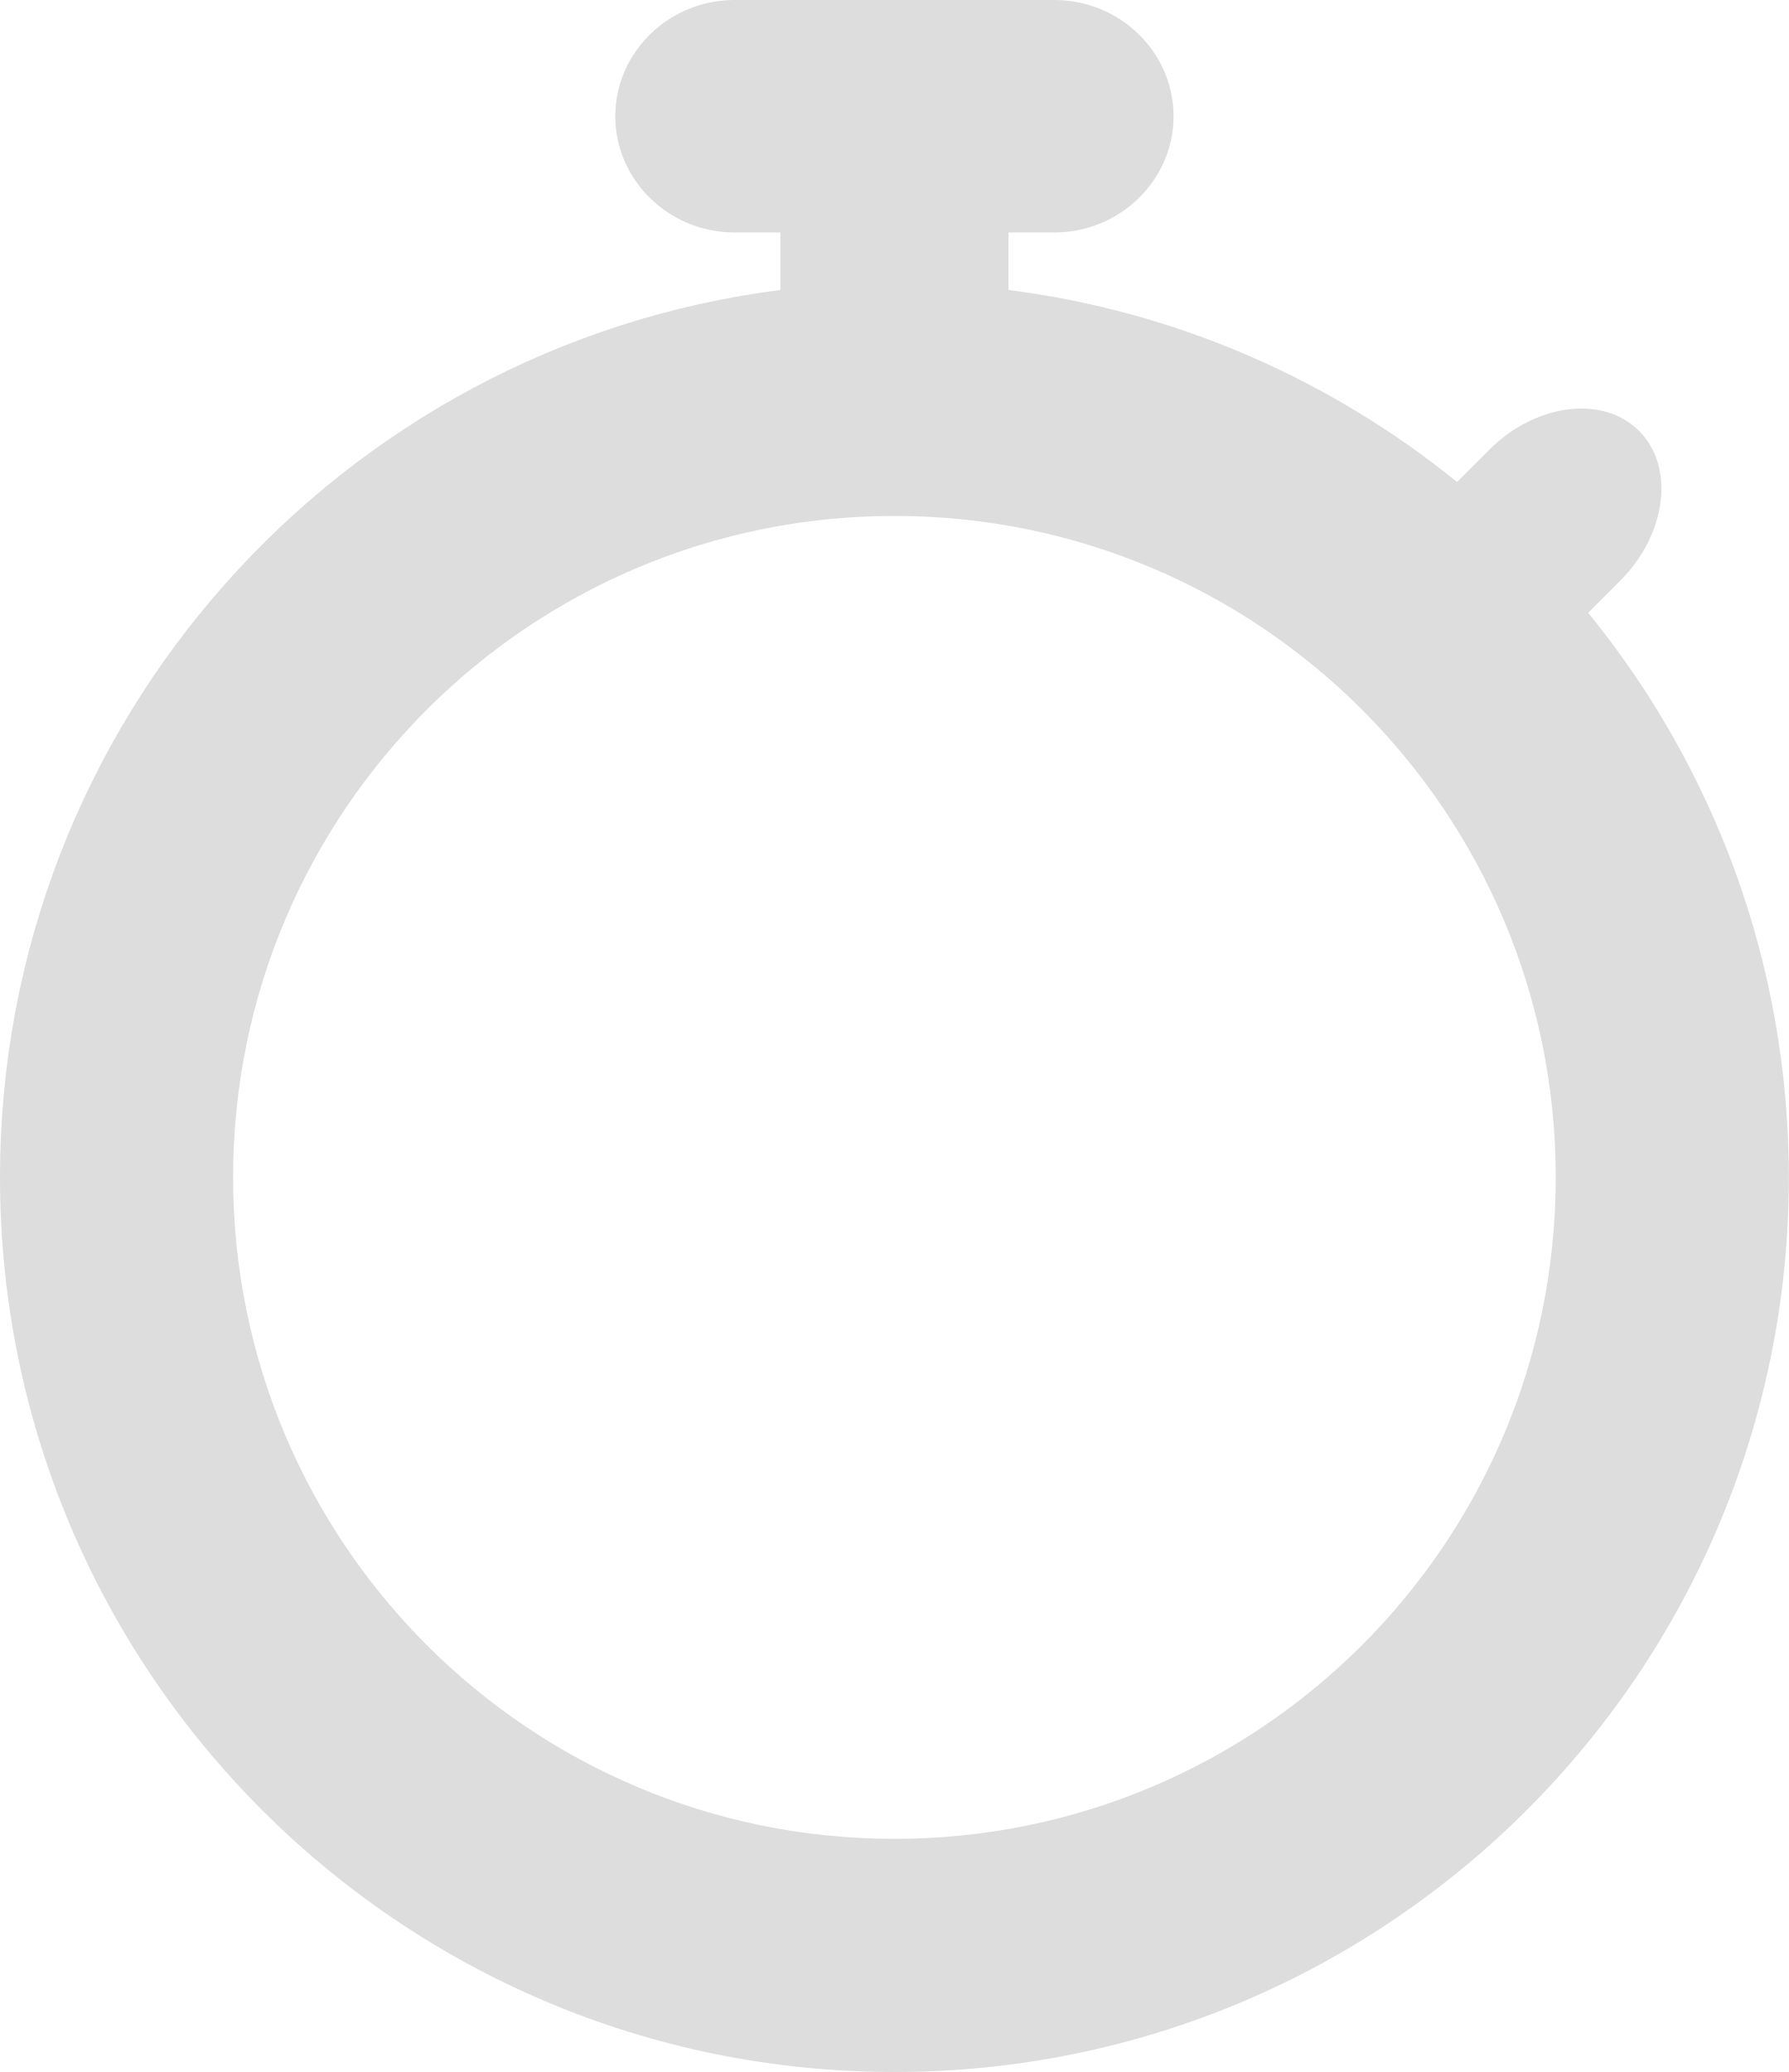
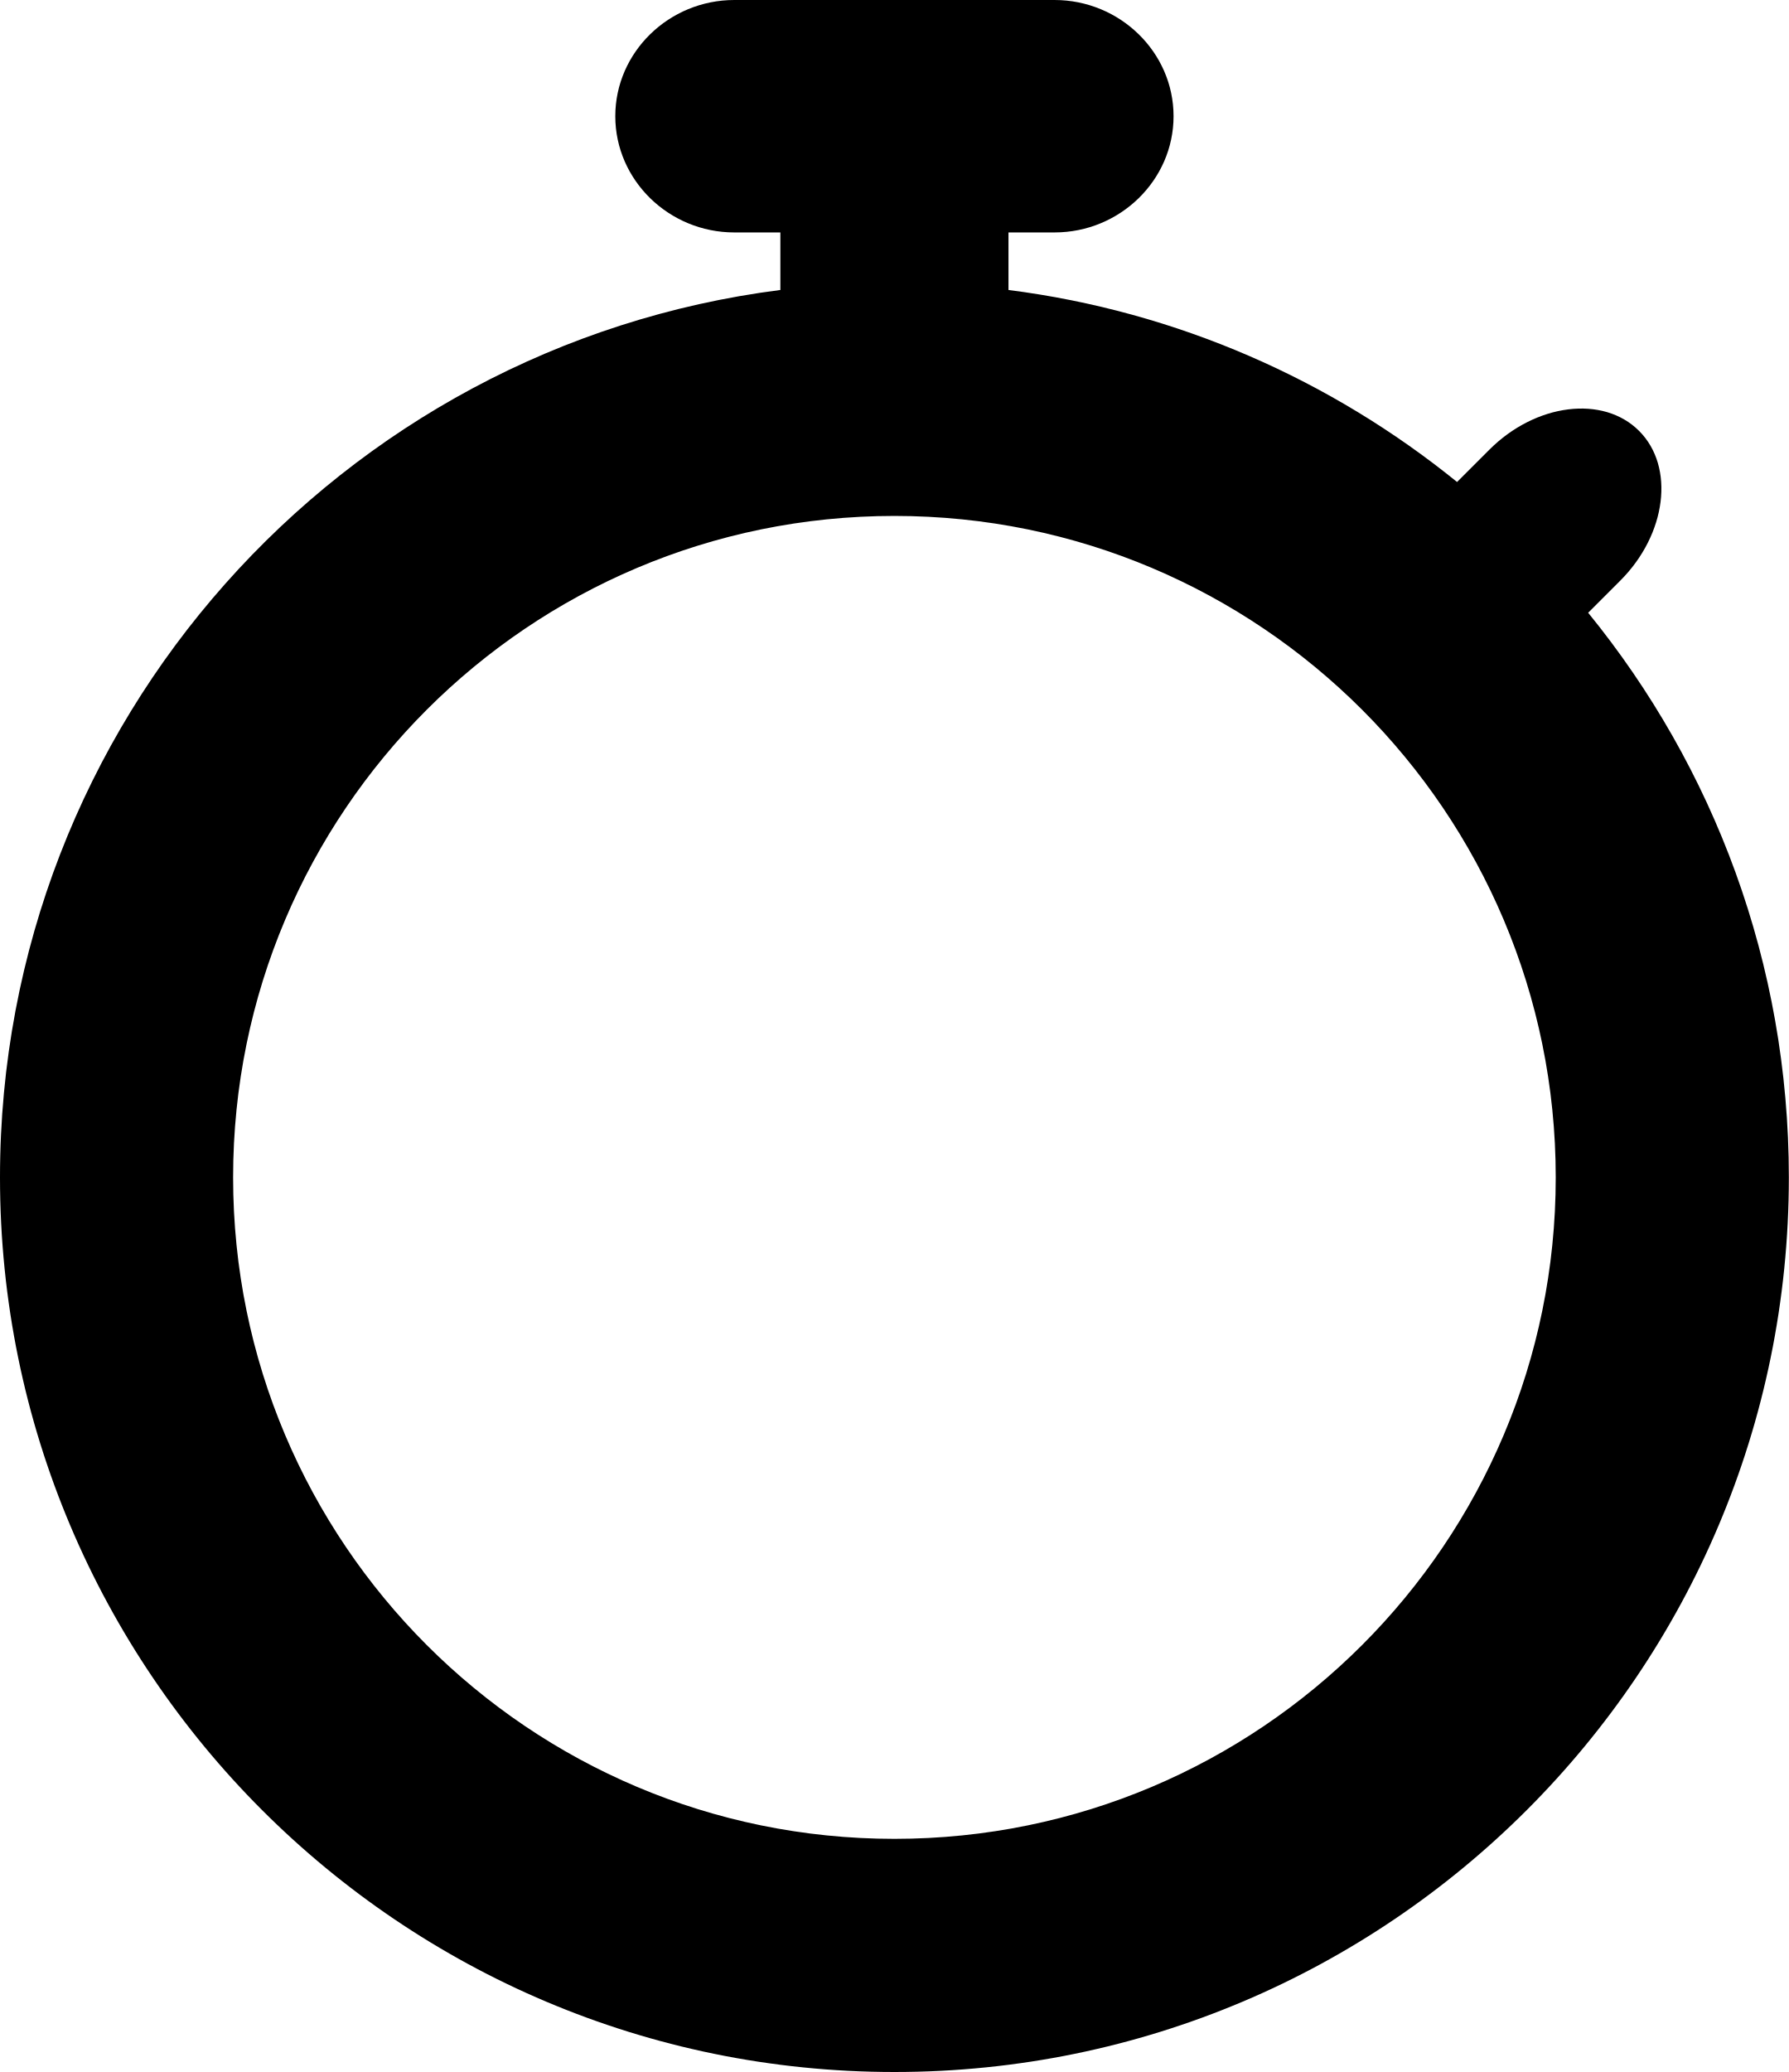
- <svg xmlns="http://www.w3.org/2000/svg" version="1.1" id="Layer_1" x="0px" y="0px" width="298px" height="345.097px" viewBox="0 0 298 345.097" enable-background="new 0 0 298 345.097" xml:space="preserve">
-   <path fill="#DDDDDD" d="M264.568,102.055l5.355-5.355c7.717-7.717,9.124-18.938,3.126-24.935c-5.997-5.997-17.217-4.59-24.934,3.127l-5.386,5.385 C221.768,63.292,196.11,51.875,168,48.297v-9.583h7.658c10.914,0,19.843-8.711,19.843-19.357S186.573,0,175.659,0h-53.317  c-10.913,0-19.842,8.711-19.842,19.357s8.929,19.357,19.842,19.357H130v9.583C56.681,57.629,0,120.244,0,196.097  c0,82.291,66.709,149,149,149c82.29,0,149-66.709,149-149C298,160.434,285.465,127.703,264.568,102.055z M149,306.264 c-60.844,0-110.167-49.323-110.167-110.167S88.156,85.93,149,85.93c60.843,0,110.167,49.323,110.167,110.167  S209.843,306.264,149,306.264z" />
+ <svg xmlns="http://www.w3.org/2000/svg" version="1.1" id="Layer_1" x="0" y="0" width="298" height="345.097" xml:space="preserve">
+   <path d="M264.568 102.055l5.355-5.355c7.717-7.717 9.124-18.938 3.126-24.935-5.997-5.997-17.217-4.59-24.934 3.127l-5.386 5.385C221.768 63.292 196.11 51.875 168 48.297v-9.583h7.658c10.914 0 19.843-8.711 19.843-19.357S186.573 0 175.659 0h-53.317C111.429 0 102.5 8.711 102.5 19.357s8.929 19.357 19.842 19.357H130v9.583C56.681 57.629 0 120.244 0 196.097c0 82.291 66.709 149 149 149 82.29 0 149-66.709 149-149 0-35.663-12.535-68.394-33.432-94.042zM149 306.264c-60.844 0-110.167-49.323-110.167-110.167S88.156 85.93 149 85.93c60.843 0 110.167 49.323 110.167 110.167S209.843 306.264 149 306.264z" />
</svg>
